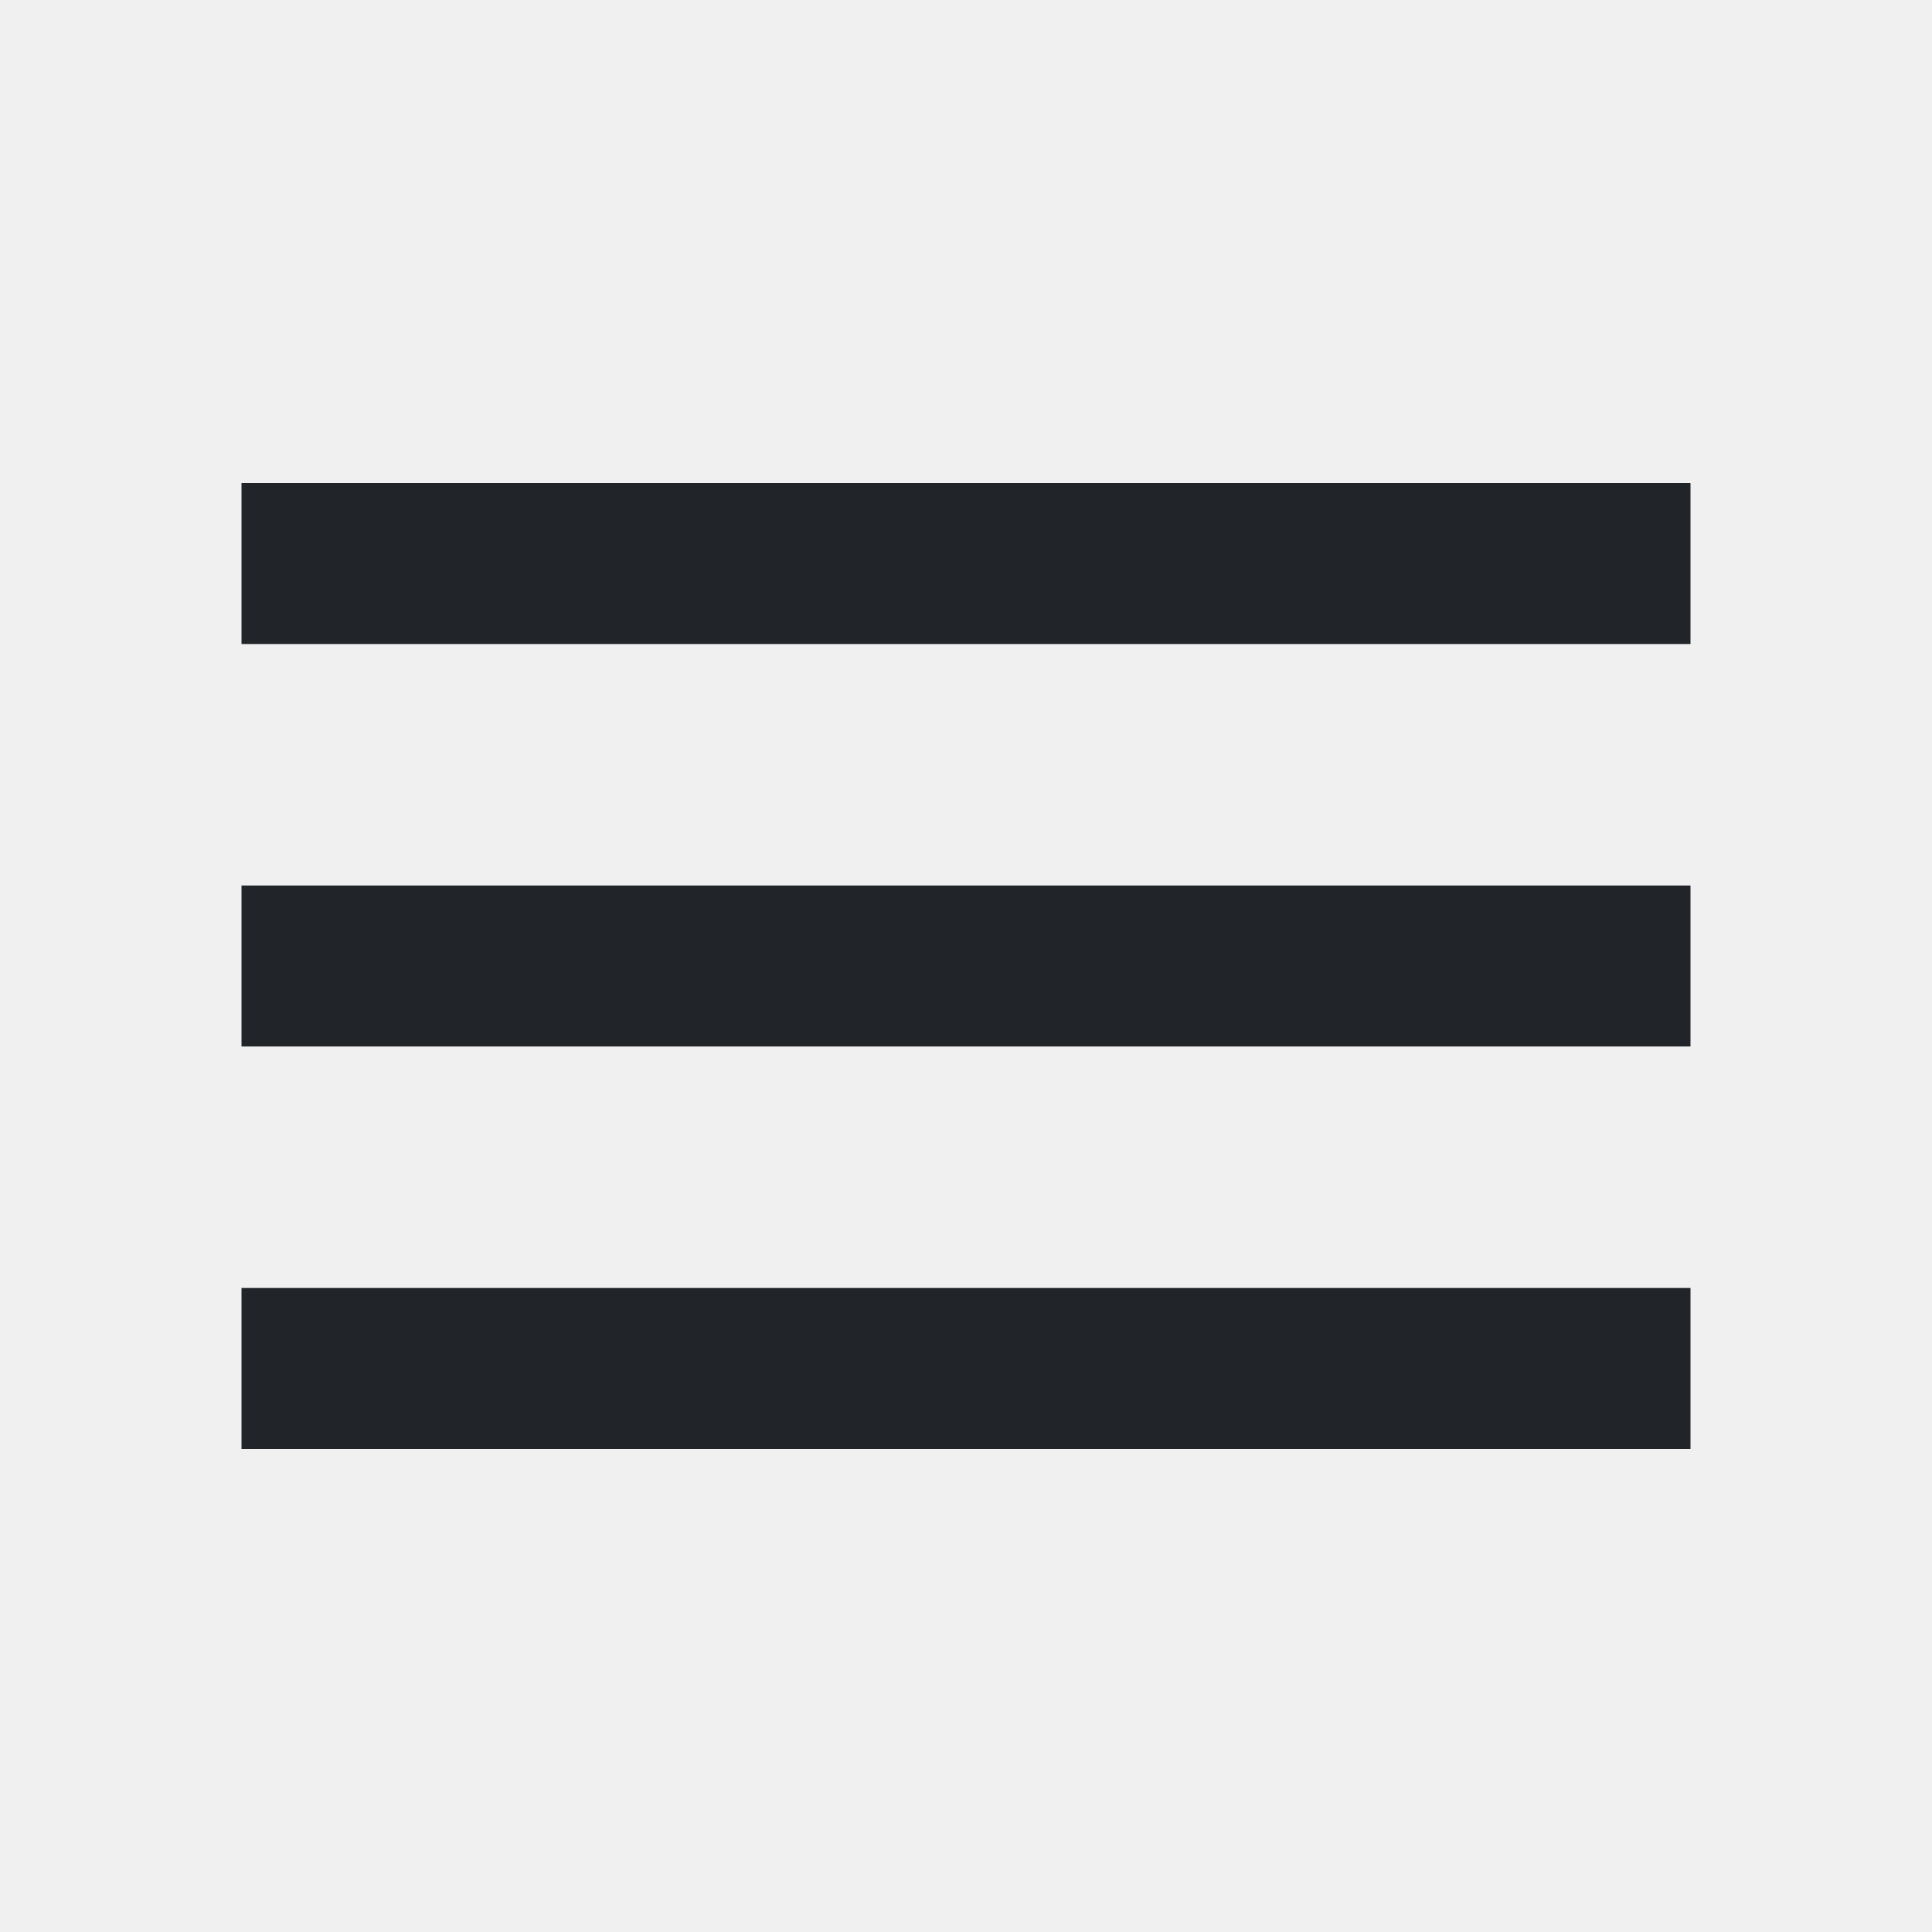
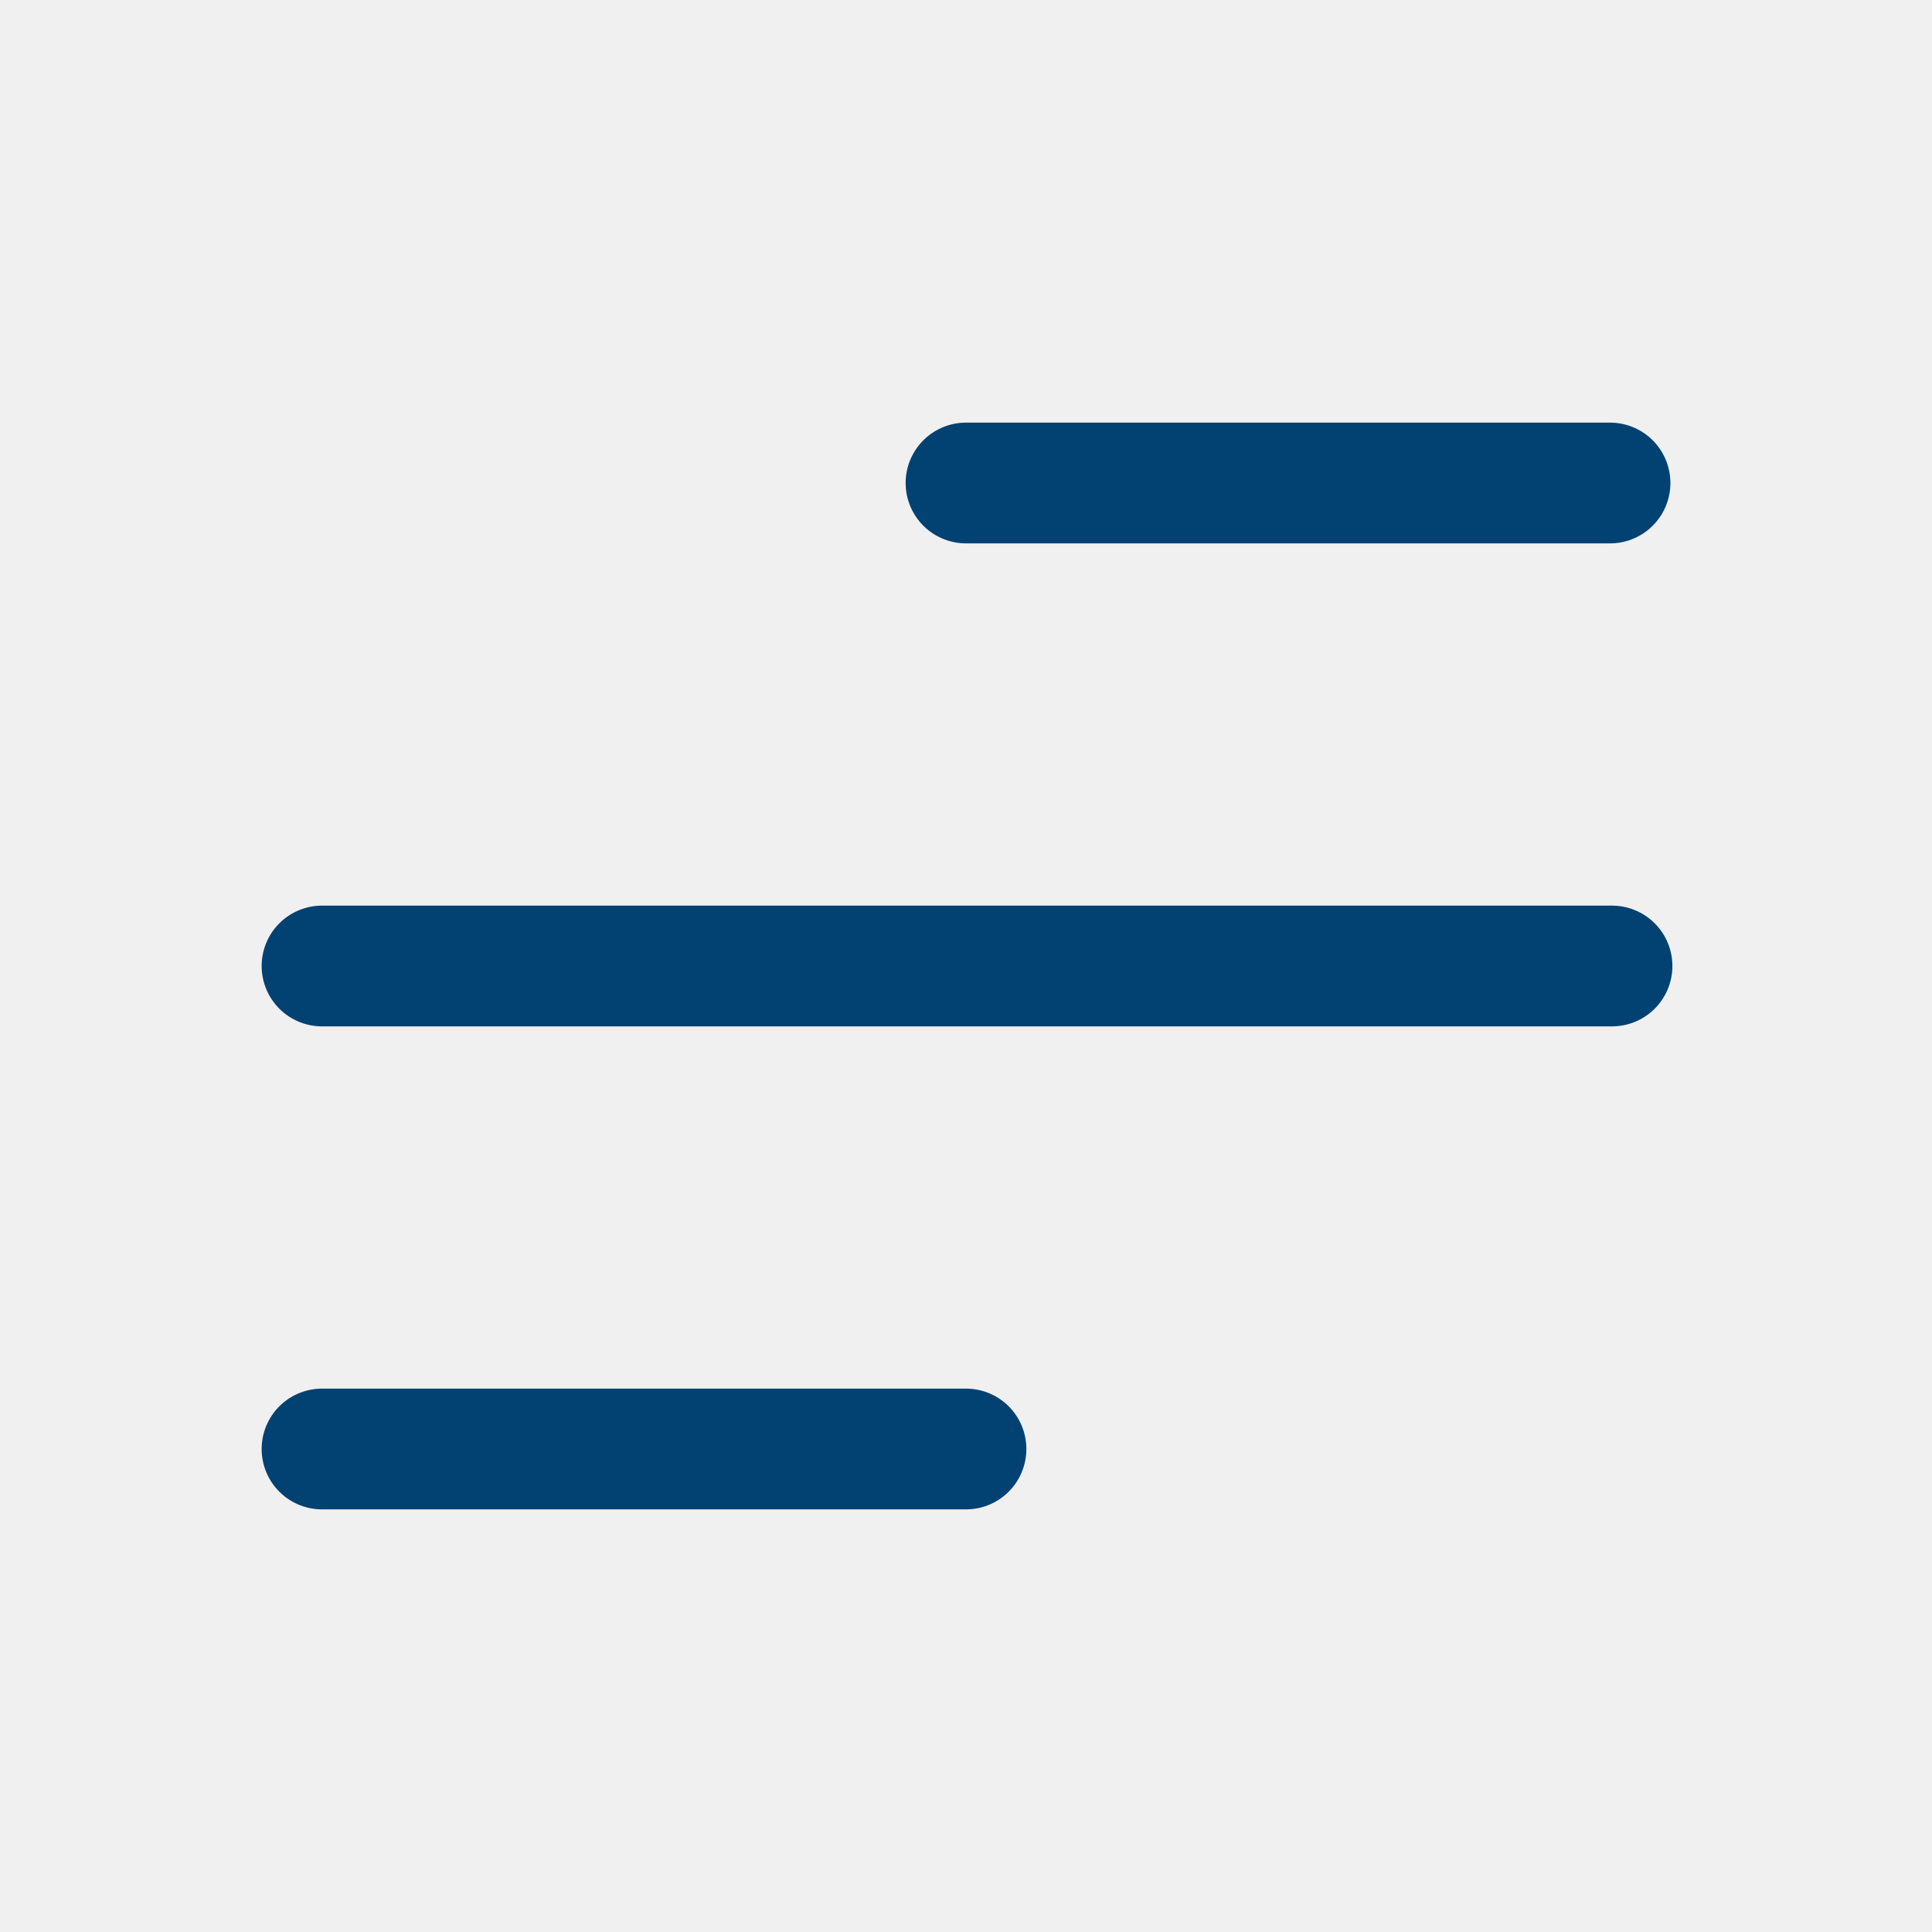
- <svg xmlns="http://www.w3.org/2000/svg" width="35" height="35" viewBox="0 0 35 35" fill="none">
-   <g clip-path="url(#clip0_1015_7810)">
-     <path d="M4.375 26.25H30.625V23.333H4.375V26.25ZM4.375 18.958H30.625V16.042H4.375V18.958ZM4.375 8.75V11.667H30.625V8.75H4.375Z" fill="#212529" />
-   </g>
-   <defs>
-     <clipPath id="clip0_1015_7810">
-       <rect width="35" height="35" fill="white" />
-     </clipPath>
-   </defs>
+ <svg xmlns="http://www.w3.org/2000/svg" width="40" height="40" viewBox="0 0 40 40" fill="none">
+   <path d="M6.667 20H33.375" stroke="#024273" stroke-width="2.5" stroke-miterlimit="10" stroke-linecap="round" />
+   <path d="M20 10H33.334" stroke="#024273" stroke-width="2.5" stroke-miterlimit="10" stroke-linecap="round" />
+   <path d="M6.667 30H20" stroke="#024273" stroke-width="2.5" stroke-miterlimit="10" stroke-linecap="round" />
</svg>
